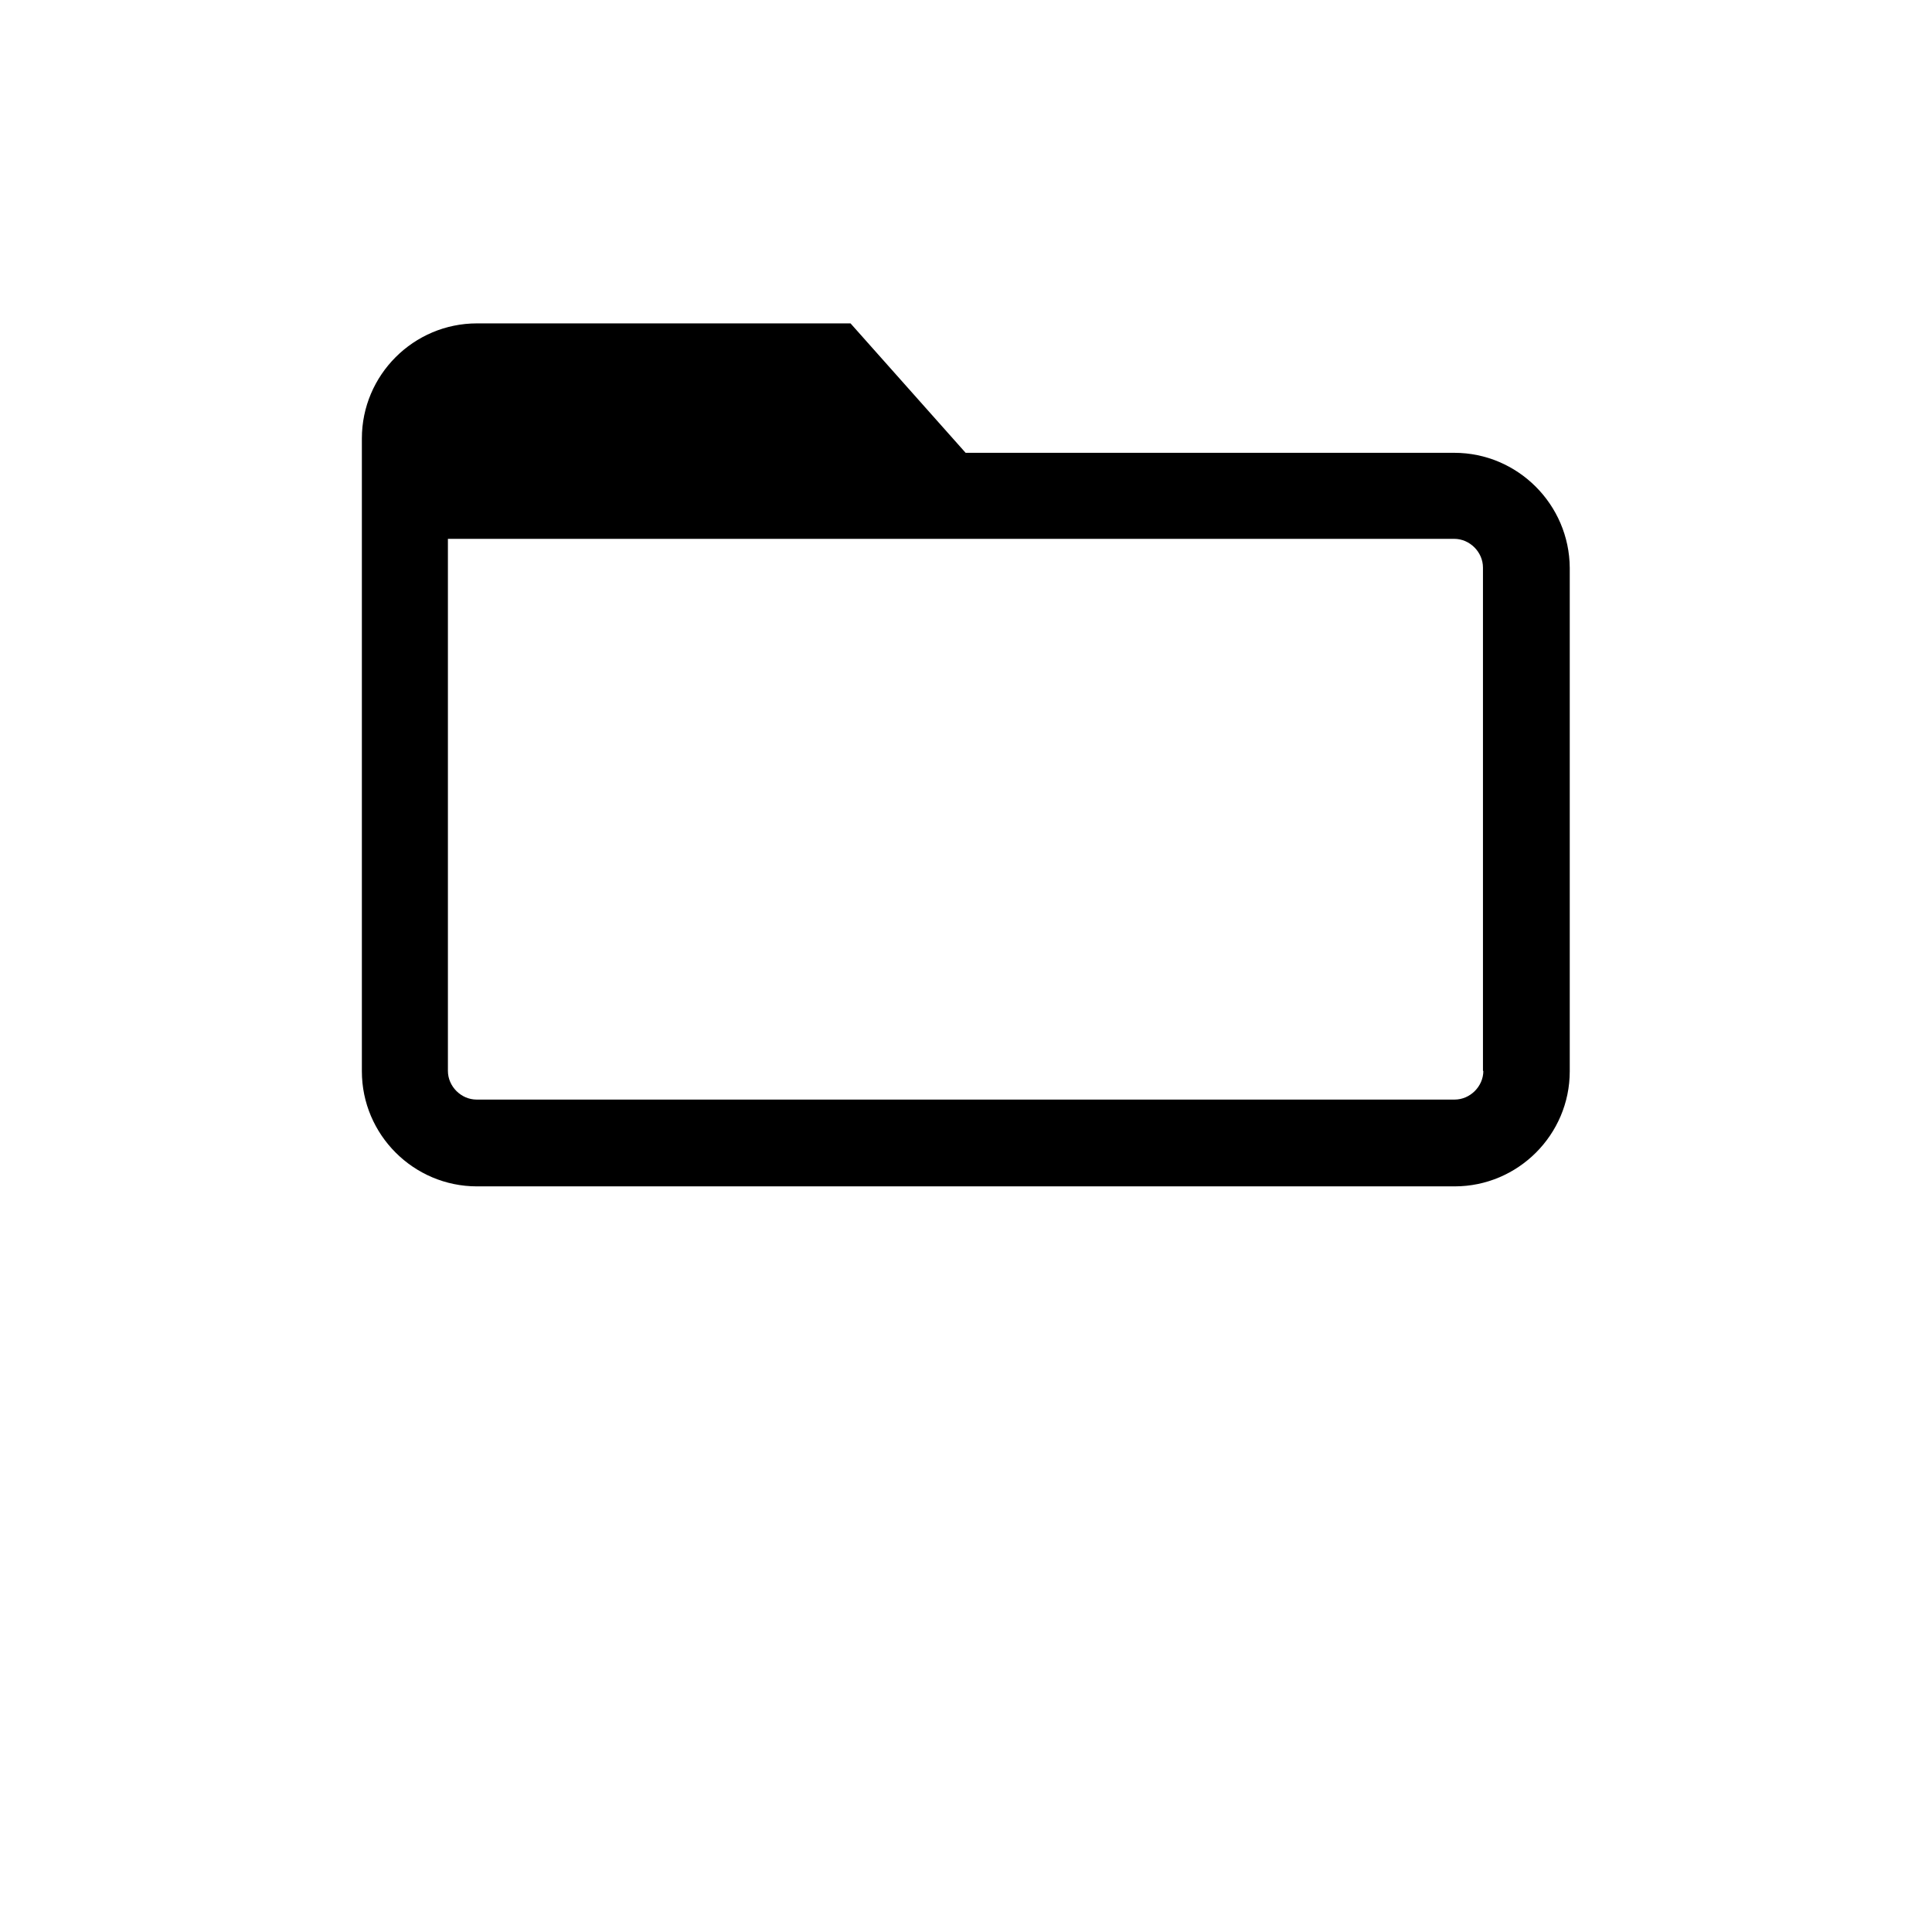
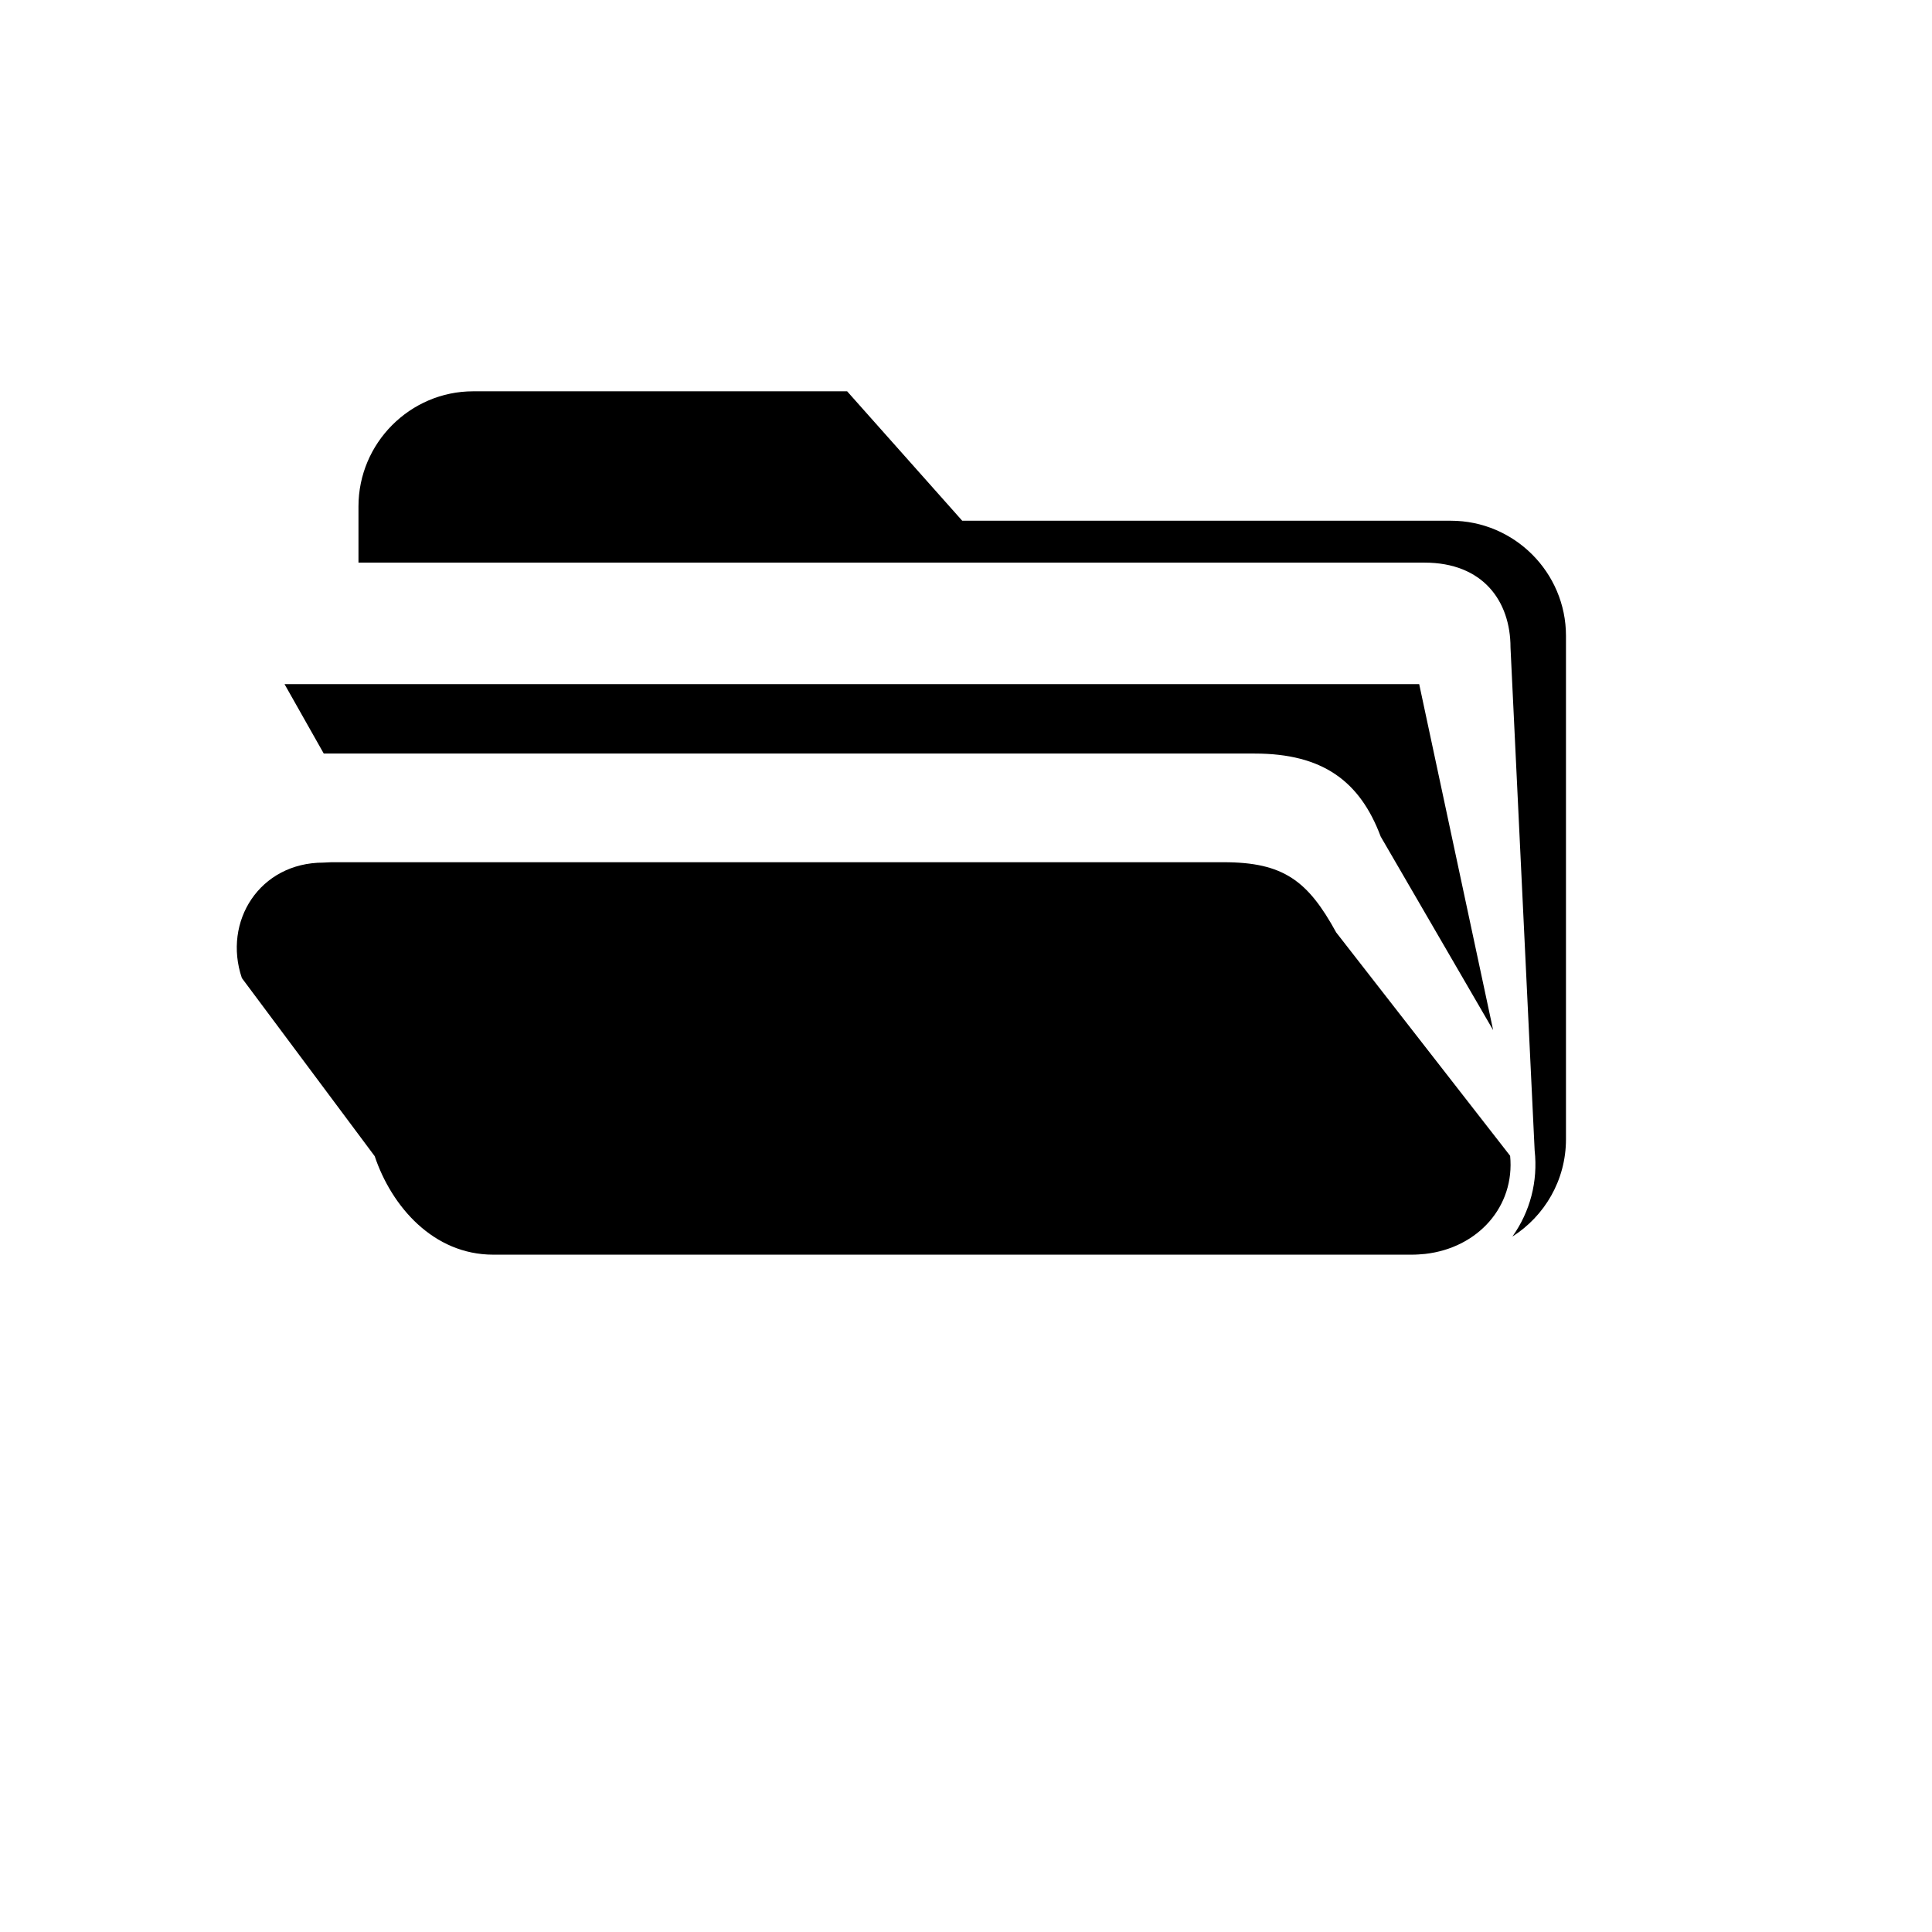
<svg xmlns="http://www.w3.org/2000/svg" width="512" height="512" viewBox="0 0 512 512">
-   <path d="M385.4 120H255.9l-30.5-34.3h-99c-16.8 0-30.5 13.7-30.5 30.5v167.7c0 16.8 13.7 30.5 30.5 30.5h259.1c16.8 0 30.5-13.7 30.5-30.5V150.5c-.1-16.8-13.8-30.5-30.6-30.5zm7.7 163.8c0 4.1-3.5 7.6-7.6 7.6H126.3c-4.1 0-7.6-3.5-7.6-7.6v-141h266.7c4.1 0 7.6 3.5 7.6 7.6v133.4z" />
+   <path d="M384.5 138H255l-30.5-34.3h-99.1c-16.7 0-30.4 13.7-30.4 30.5v14.9h282.5c15.5 0 22.8 10.2 22.8 22.5l6.4 133.3c.9 8.2-1.2 16.2-5.9 22.8 8.5-5.4 14.2-14.9 14.2-25.8V168.5c0-16.8-13.7-30.5-30.5-30.5z" />
+   <path d="M377.7 332.3c-1.1.1-2.3.2-3.5.2H130.7c-15.8 0-26.9-12.7-31.4-26.1l-35.2-47.2c-5.1-15 4.7-30.6 21.6-30.6.7 0 1.4-.1 2.1-.1h236.5c15.8 0 22.3 4.9 29.8 18.6l46.1 59.2c1.3 13.4-8.5 24.4-22.5 26z" />
+   <path d="M85.8 199.7h246.7c18 0 27.9 7.3 33.4 22l29.8 51.3-19.6-91.7H75.4l10.4 18.4z" />
</svg>
